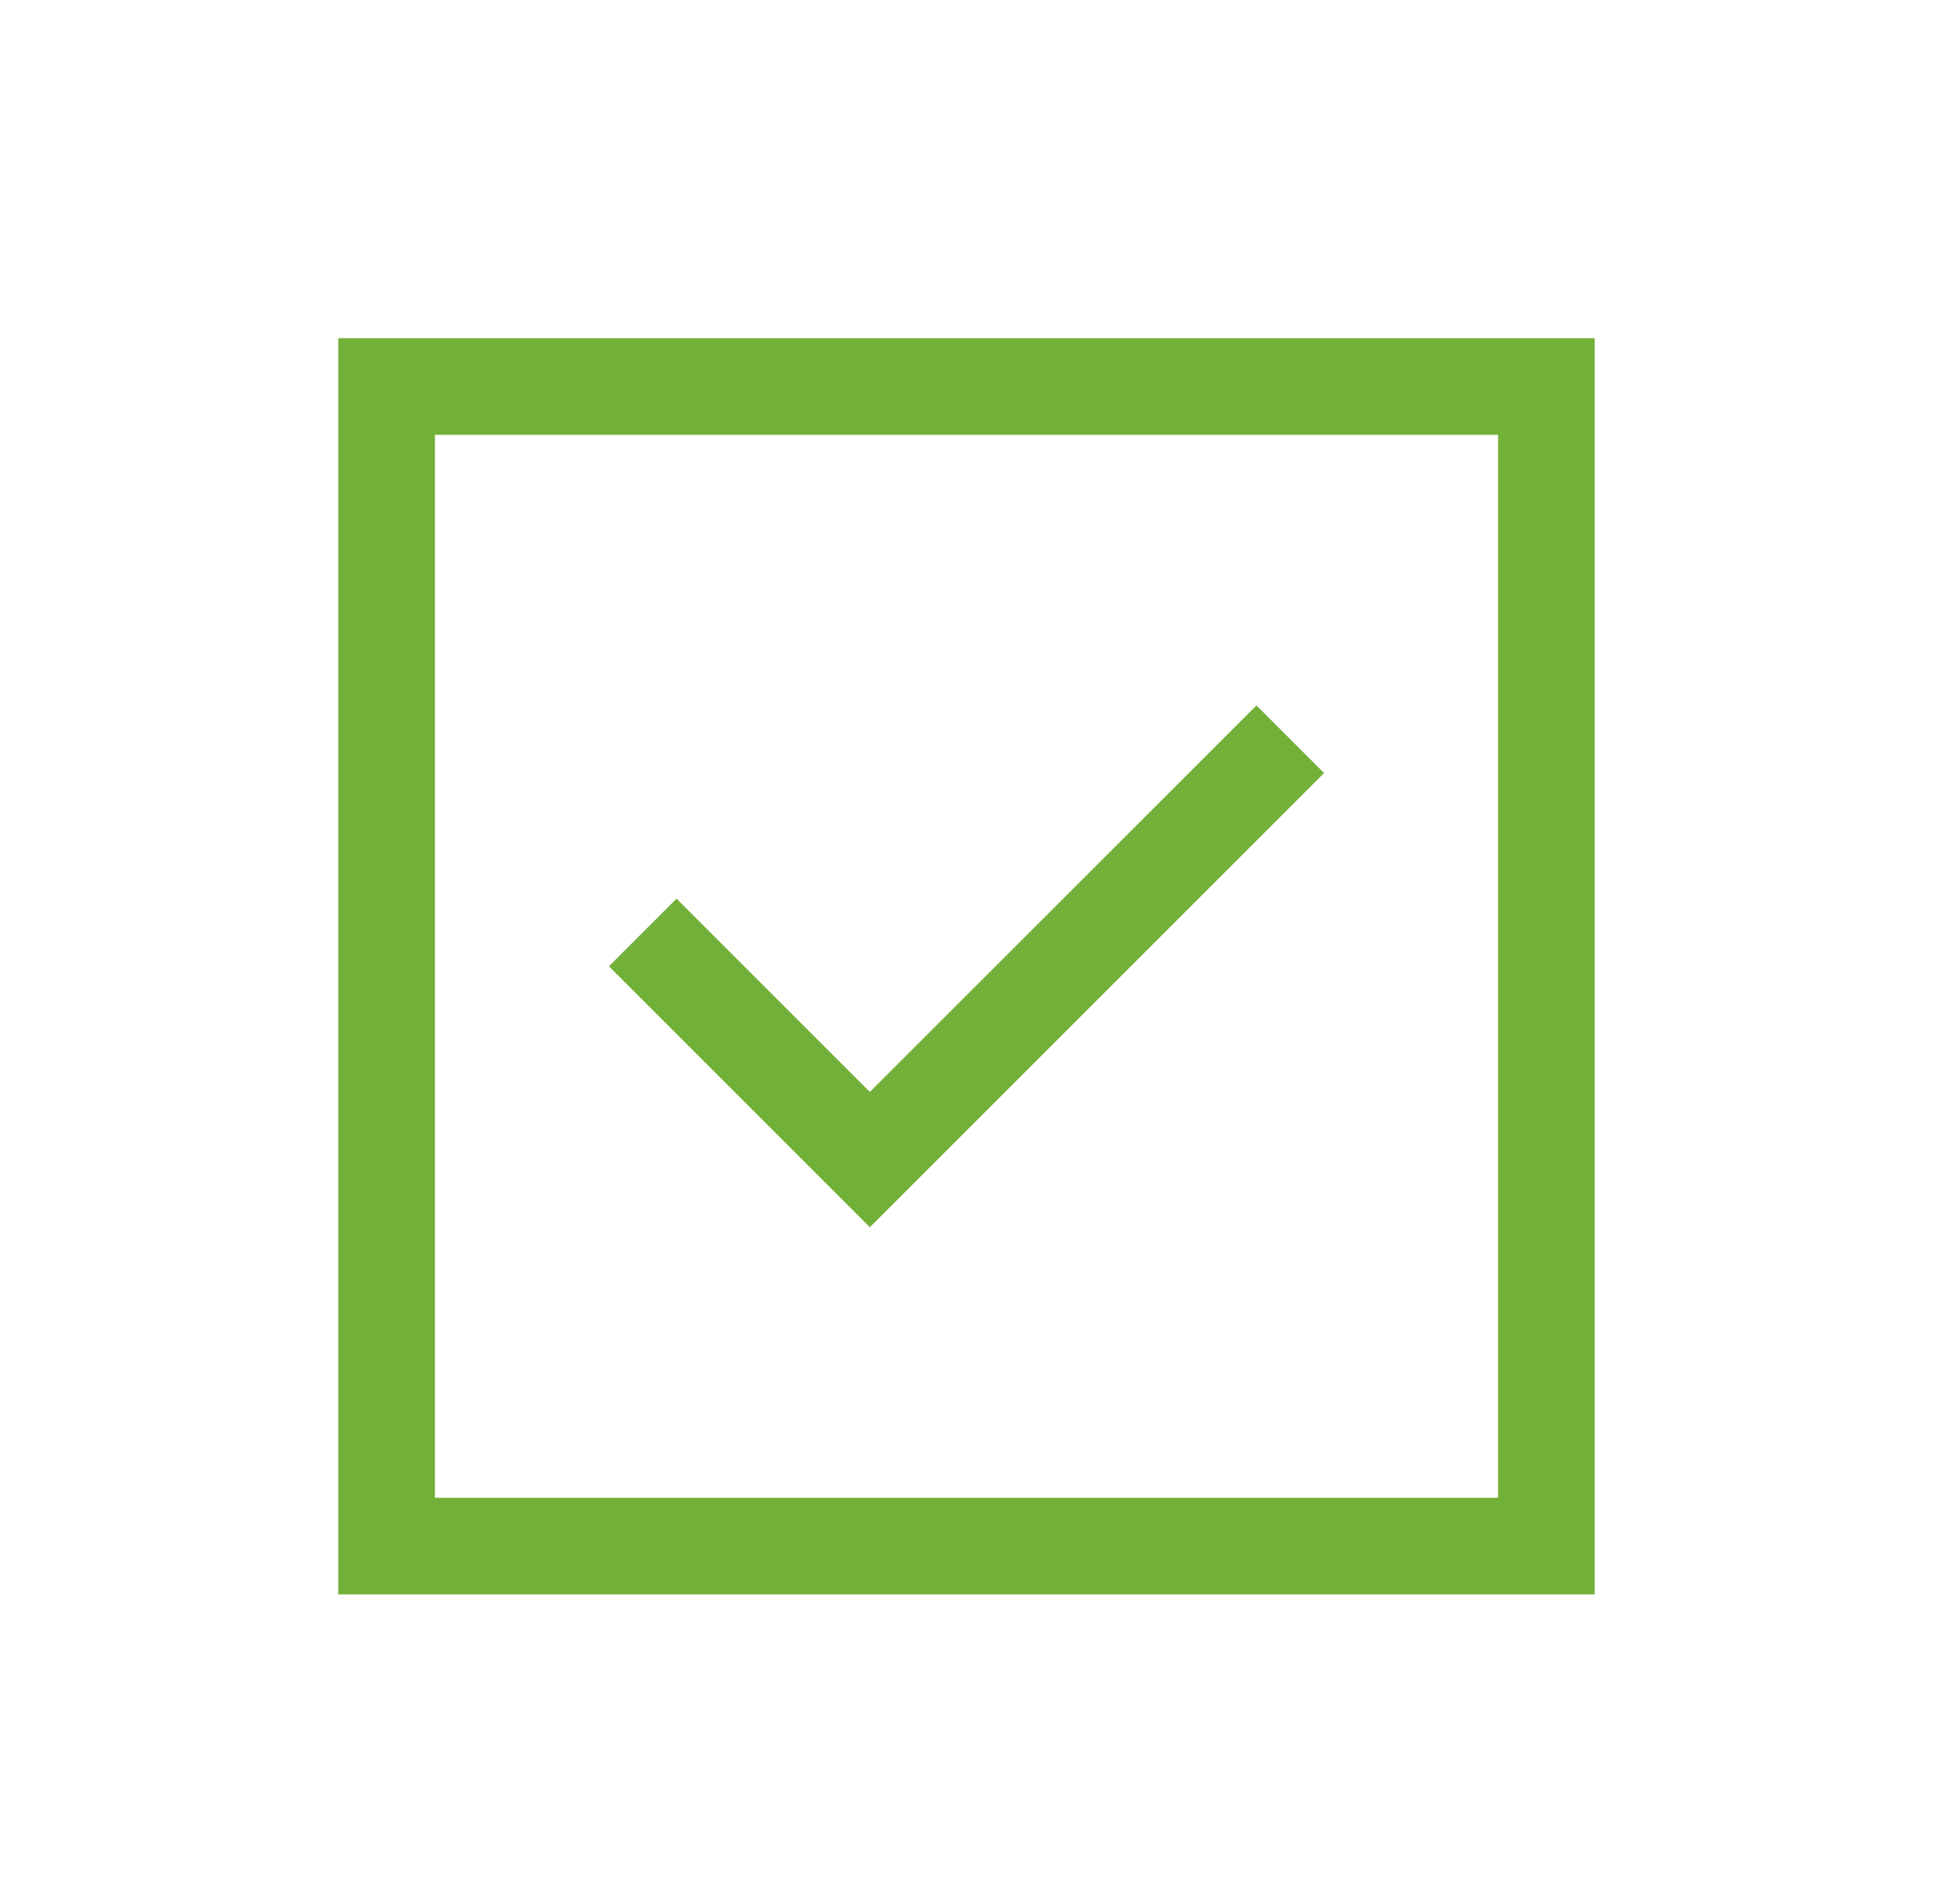
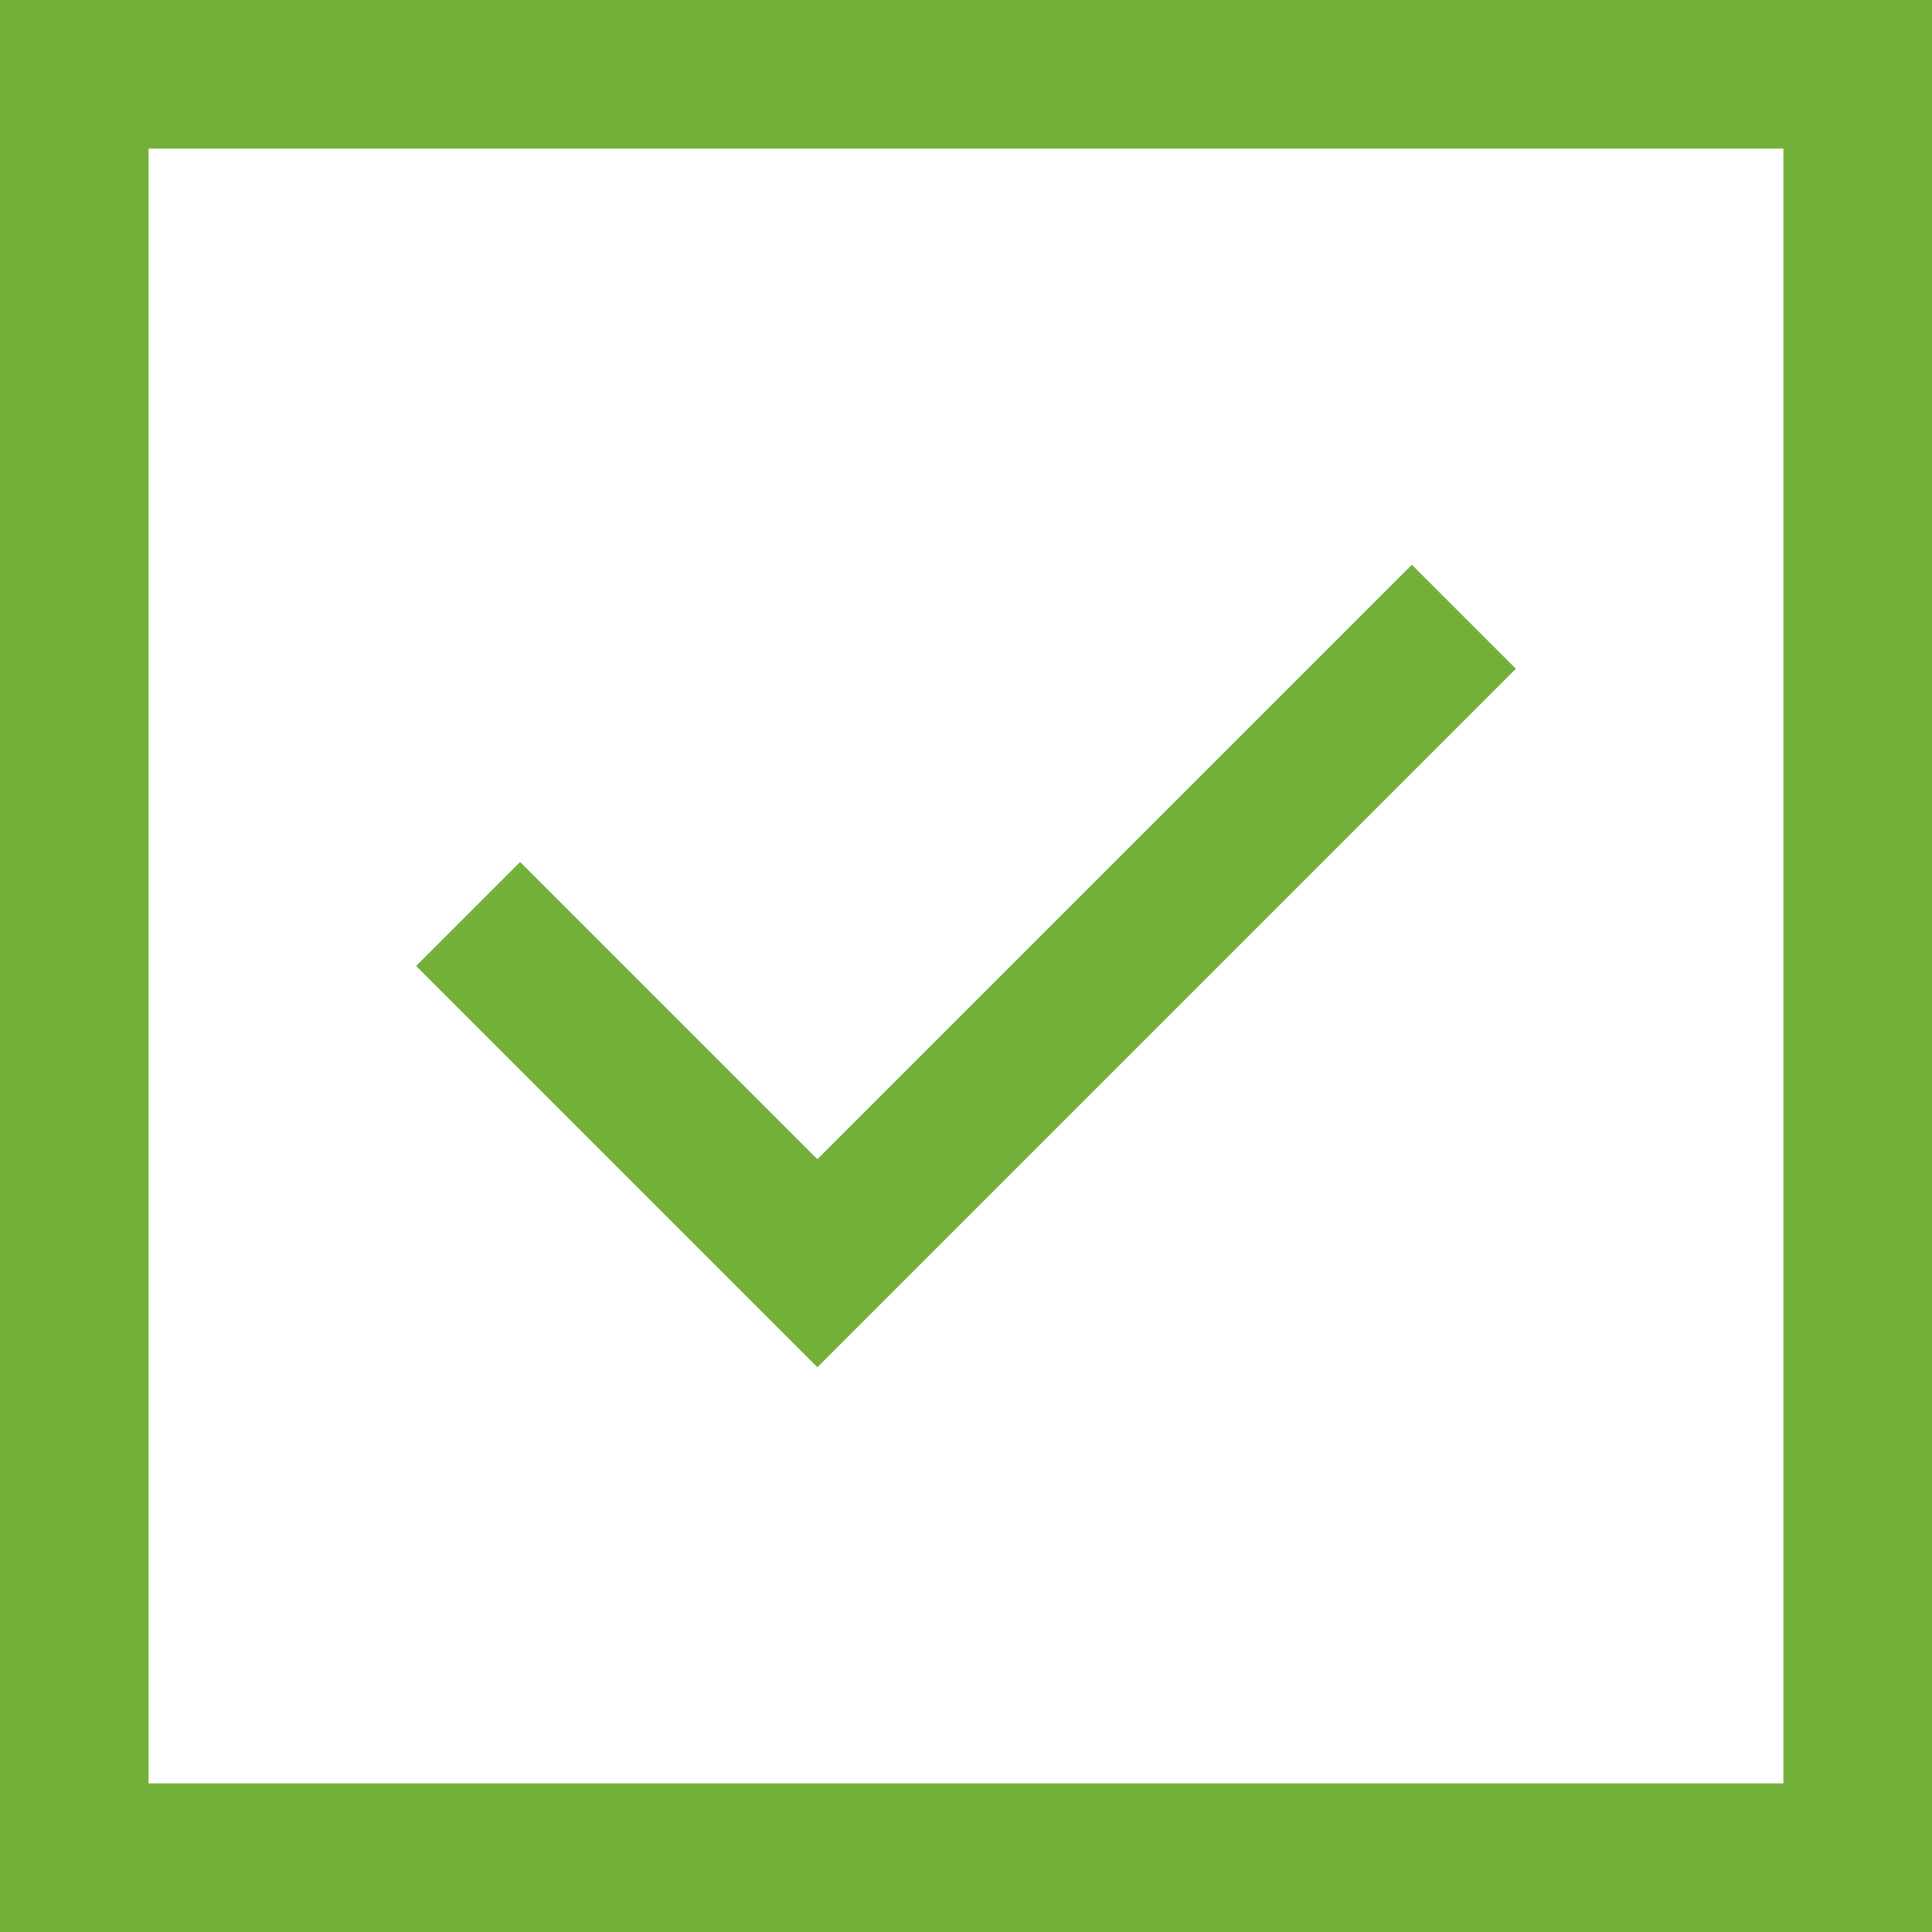
- <svg xmlns="http://www.w3.org/2000/svg" version="1.1" id="Layer_1" x="0px" y="0px" viewBox="0 0 100 98.5" style="enable-background:new 0 0 100 98.5;" xml:space="preserve">
+ <svg xmlns="http://www.w3.org/2000/svg" version="1.1" id="Layer_1" x="0px" y="0px" viewBox="0 0 65 65" style="enable-background:new 0 0 65 65;" xml:space="preserve">
  <style type="text/css">
	.st0{fill:#73B039;}
</style>
-   <path class="st0" d="M17.5,82.5h65v-65h-65V82.5z M22.5,22.5h55v55h-55V22.5z" />
-   <polygon class="st0" points="45,56.5 35,46.5 31.5,50 45,63.5 68.5,40 65,36.5 " />
+   <path class="st0" d="M0,65h65V0H0V65z M5,5h55v55H5V5z" />
+   <polygon class="st0" points="27.5,39 17.5,29 14,32.5 27.5,46 51,22.5 47.5,19 " />
</svg>
